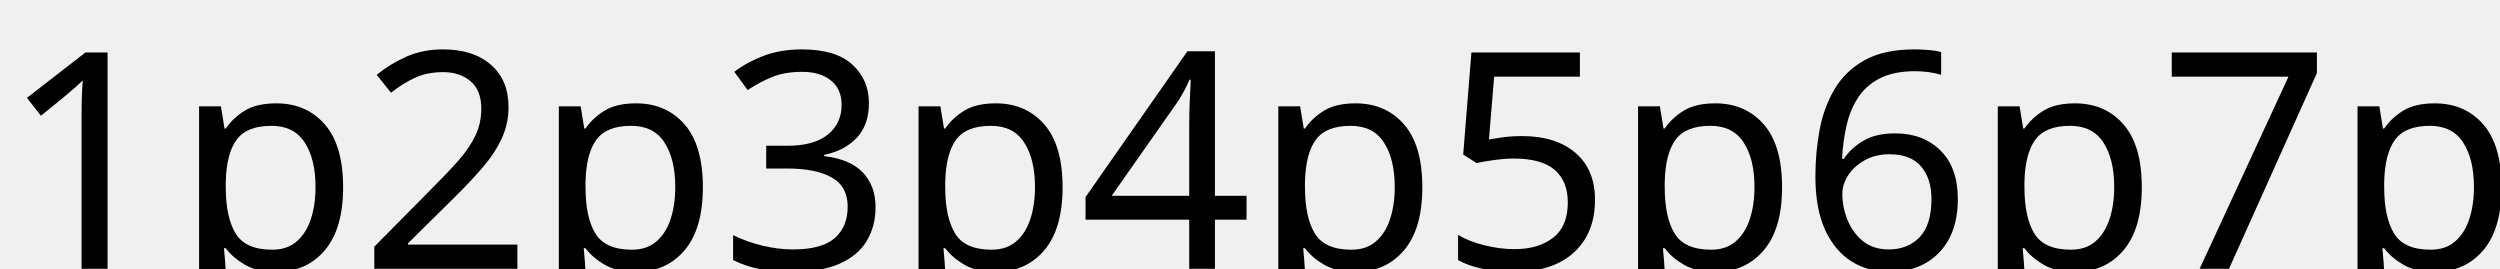
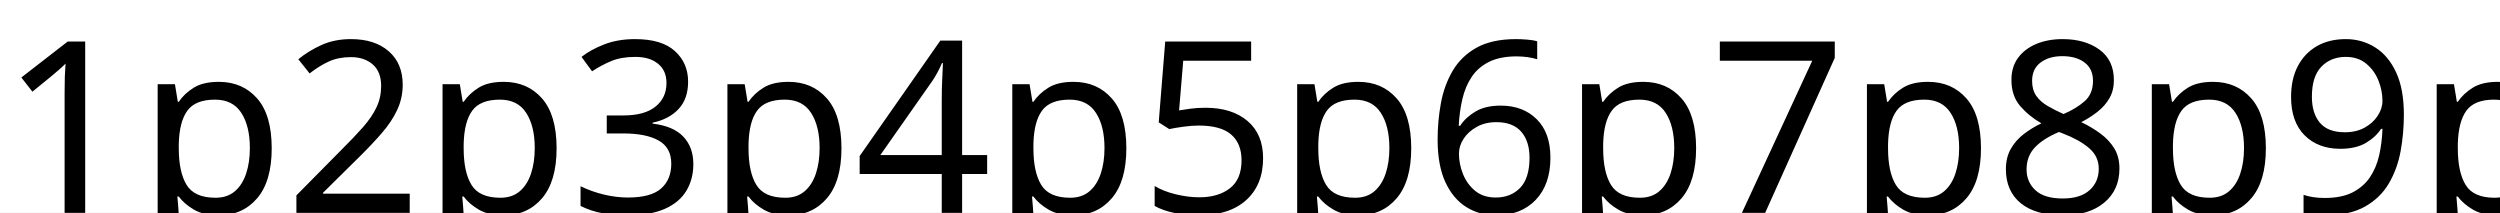
- <svg xmlns="http://www.w3.org/2000/svg" width="1583.808" height="170.112" viewBox="0 0 419.049 45.009" version="1.1" id="svg1">
+ <svg xmlns="http://www.w3.org/2000/svg" width="2000" height="170.112" viewBox="0 0 529.167 45.009" version="1.1" id="svg1">
  <defs id="defs1" />
  <g id="layer1">
+     <rect style="fill:#ffffff;stroke:#000000;stroke-width:0;paint-order:markers stroke fill;fill-opacity:1" id="rect1" width="529.167" height="44.979" x="0" y="-1.5068053e-06" />
    <text xml:space="preserve" style="font-style:normal;font-variant:normal;font-weight:normal;font-stretch:normal;font-size:50.8px;font-family:Riichi-Mahjong;-inkscape-font-specification:'Riichi-Mahjong, Normal';font-variant-ligatures:normal;font-variant-caps:normal;font-variant-numeric:normal;font-variant-east-asian:normal;text-align:start;writing-mode:lr-tb;direction:ltr;text-anchor:start;fill:#000000;stroke:#000000;stroke-width:0;paint-order:markers stroke fill" x="0" y="45.06" id="text1">
      <tspan id="tspan1" style="font-style:normal;font-variant:normal;font-weight:normal;font-stretch:normal;font-size:50.8px;font-family:Riichi-Mahjong;-inkscape-font-specification:'Riichi-Mahjong, Normal';font-variant-ligatures:normal;font-variant-caps:normal;font-variant-numeric:normal;font-variant-east-asian:normal;stroke-width:0" x="0" y="45.06">1p2p3p4p5p6p7p8p9p2p2p</tspan>
    </text>
  </g>
</svg>
